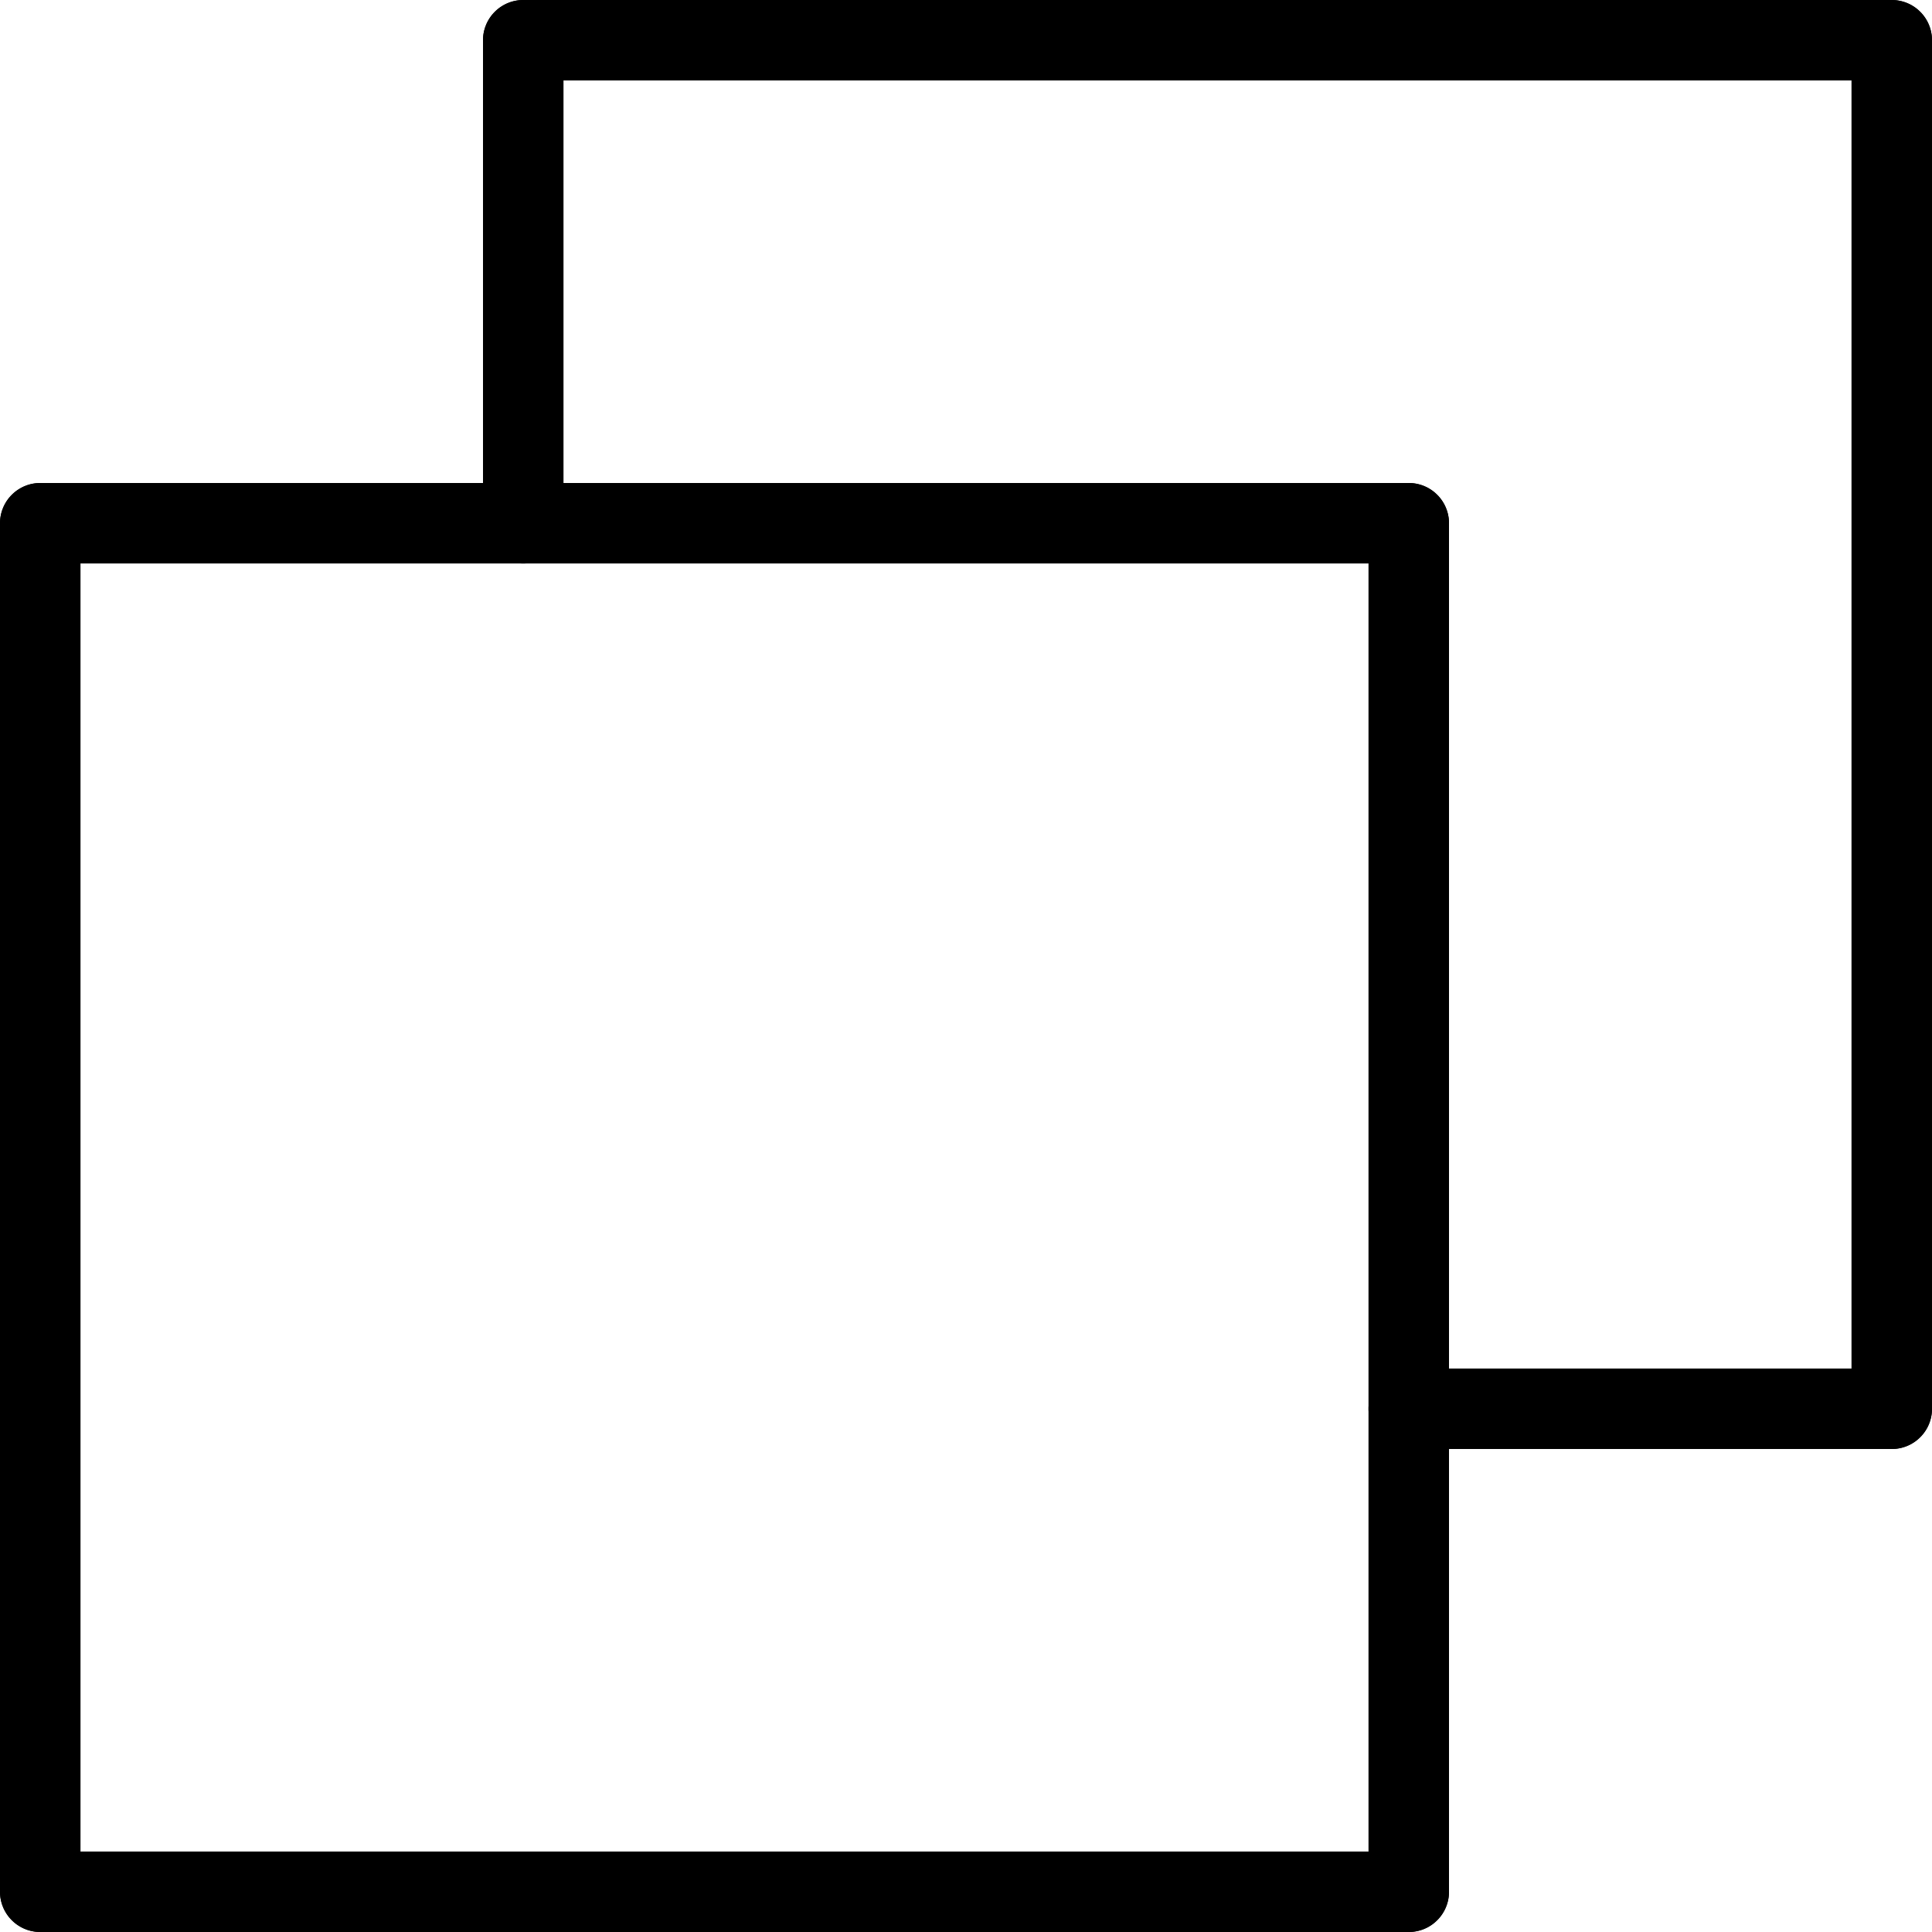
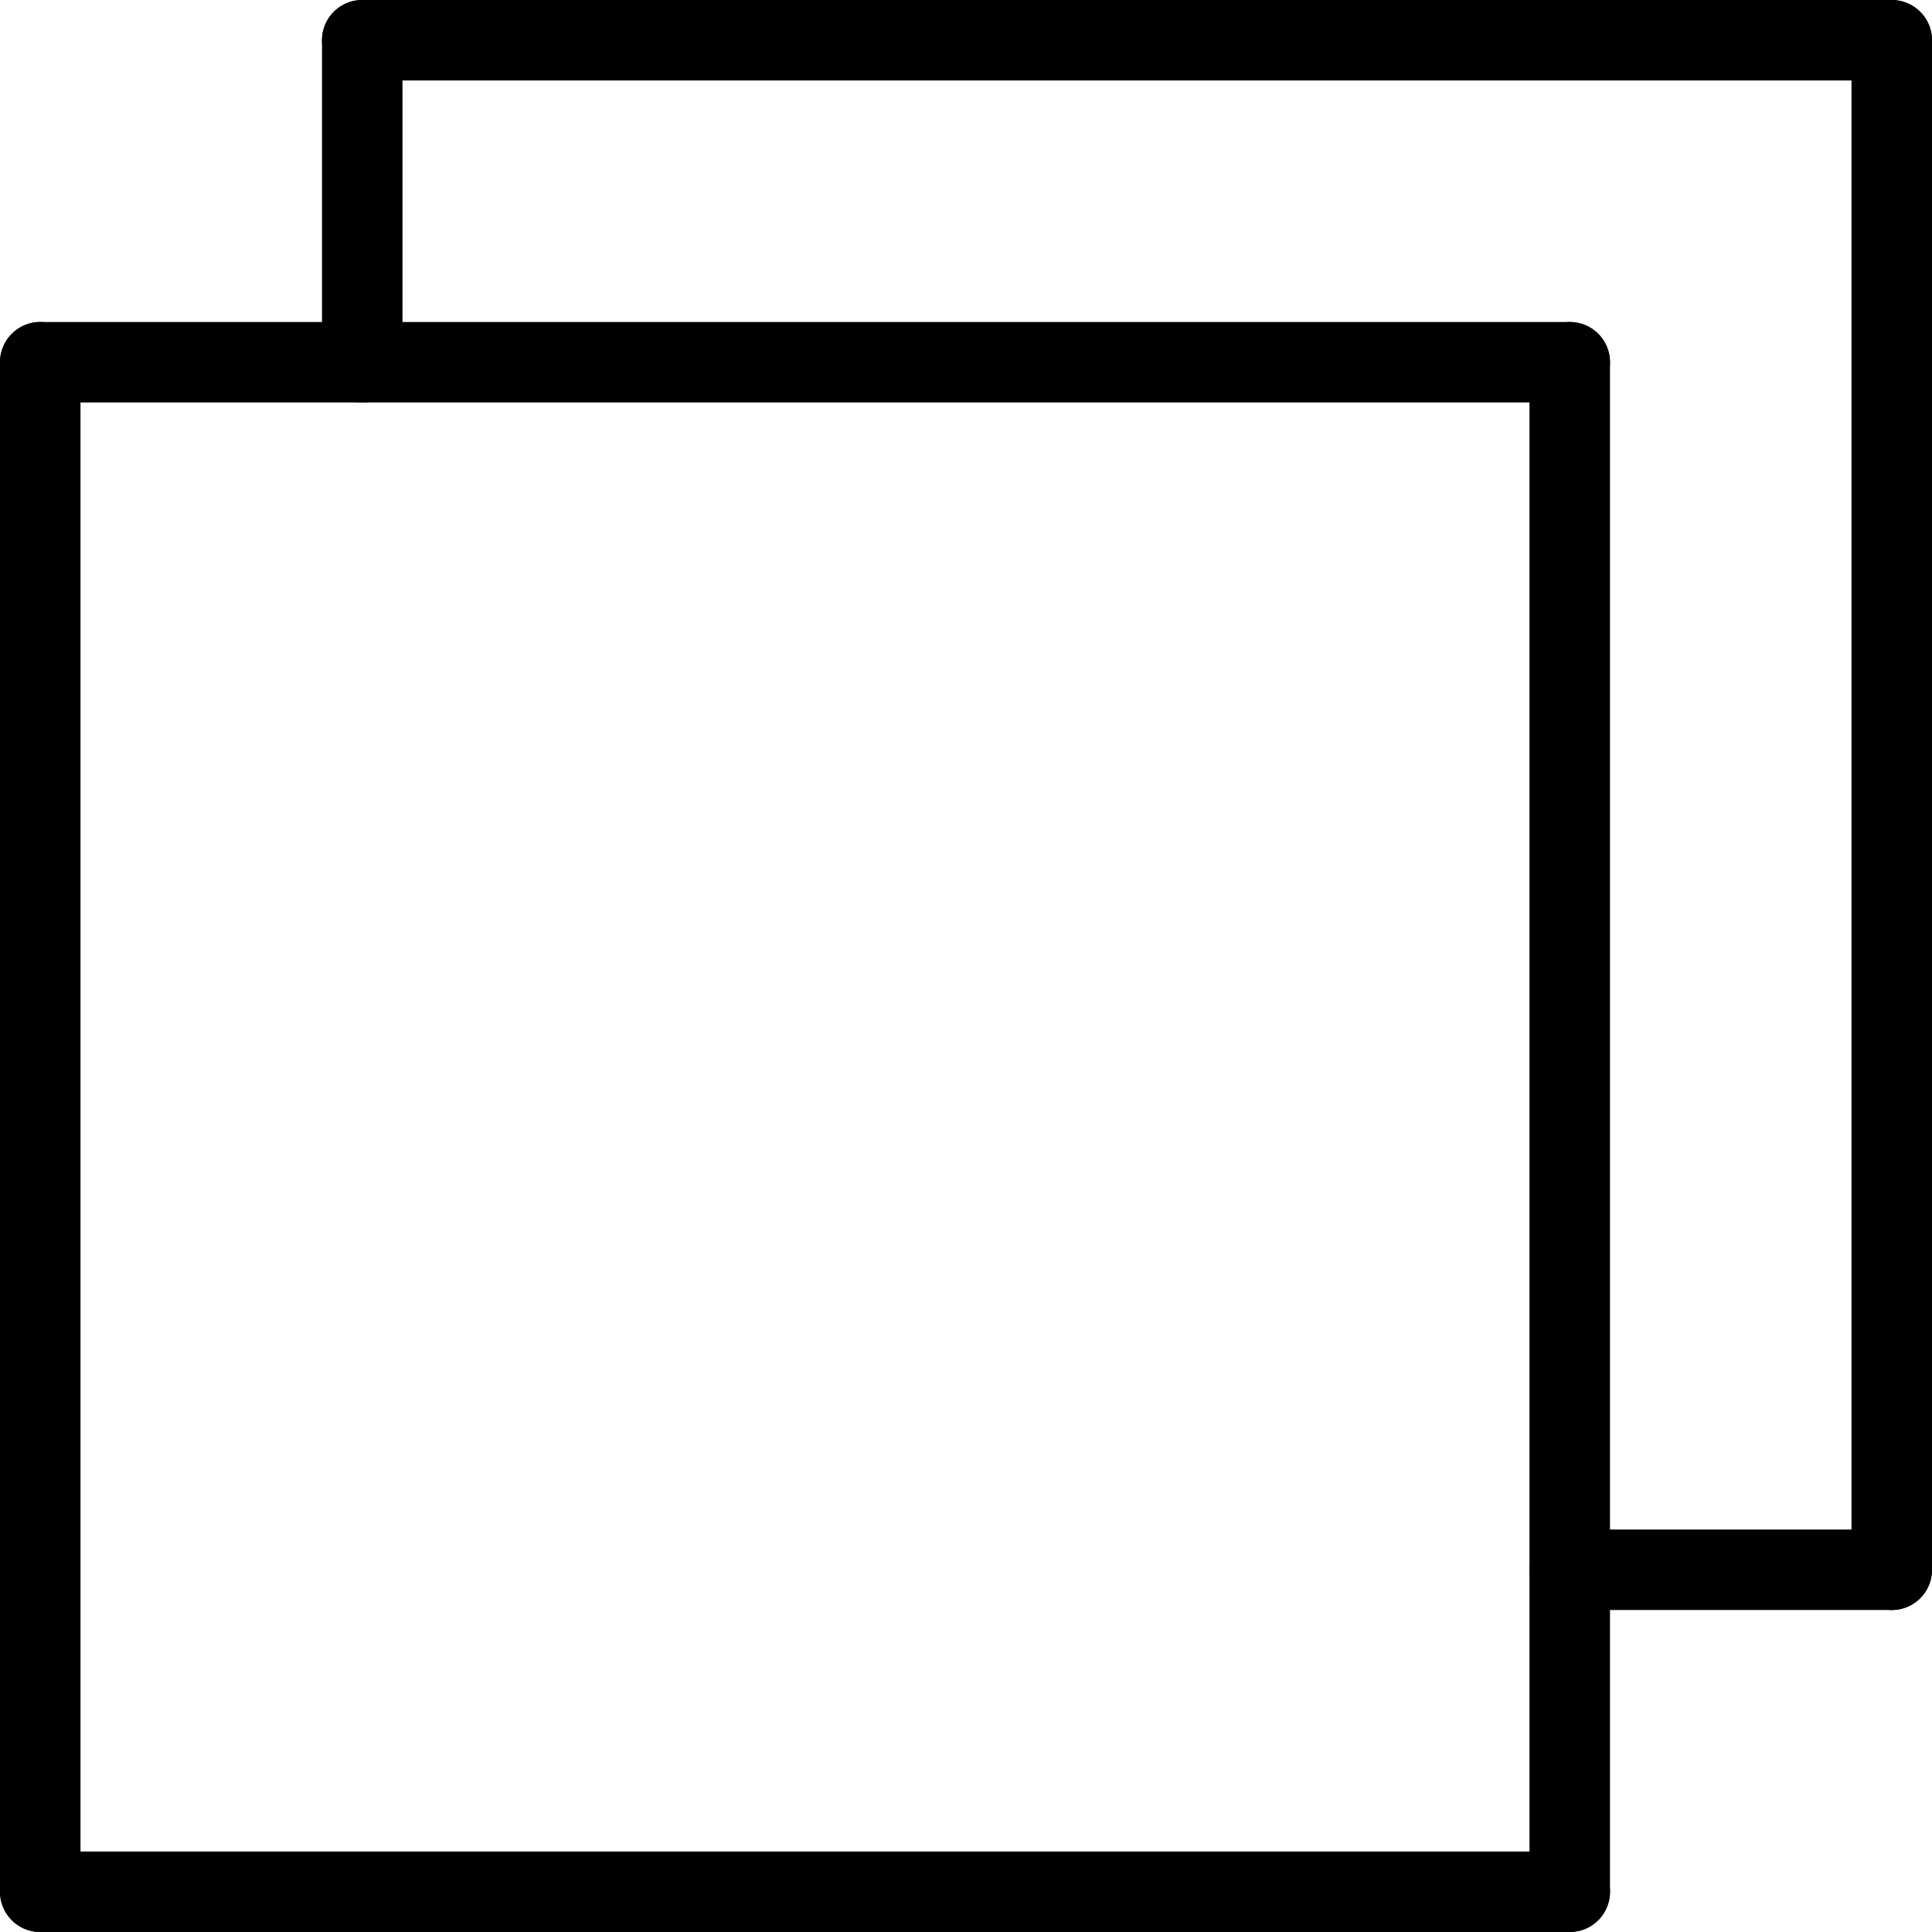
<svg xmlns="http://www.w3.org/2000/svg" width="100%" height="100%" viewBox="0 0 48 48" version="1.1">
  <defs />
  <g id="Page-1" stroke="none" stroke-width="1" fill="none" fill-rule="evenodd" stroke-linecap="round">
    <g id="Group" stroke="#000000" stroke-width="2">
-       <path d="M1,47 L1,13" id="Line" />
-       <path d="M35,47 L35,13" id="Line" />
-       <path d="M18,30 L18,-4" id="Line" transform="translate(18, 13) rotate(90) translate(-18, -13) " />
-       <path d="M18,64 L18,30" id="Line" transform="translate(18, 47) rotate(90) translate(-18, -47) " />
-       <path d="M13,13 L13,1" id="Line" />
-       <path d="M47,35 L47,1" id="Line" />
-       <path d="M30,18 L30,-16" id="Line" transform="translate(30, 1) rotate(90) translate(-30, -1) " />
-       <path d="M41.5,40.5 L41.5,28.5" id="Line" transform="translate(41, 34.5) rotate(90) translate(-41, -34.5) " />
+       <path d="M1,47 L1,9" id="Line" />
+       <path d="M39,47 L39,9" id="Line" />
+       <path d="M20,28 L20,-10" id="Line" transform="translate(20, 9) rotate(90) translate(-20, -9) " />
+       <path d="M20,66 L20,28" id="Line" transform="translate(20, 47) rotate(90) translate(-20, -47) " />
+       <path d="M9,9 L9,1" id="Line" />
+       <path d="M47,39 L47,1" id="Line" />
+       <path d="M27.5,20.5 L27.5,-17.5" id="Line" transform="translate(28, 1.5) rotate(90) translate(-28, -1.5) " />
+       <path d="M43.5,42.5 L43.5,34.5" id="Line" transform="translate(43, 38.5) rotate(90) translate(-43, -38.5) " />
    </g>
  </g>
</svg>
